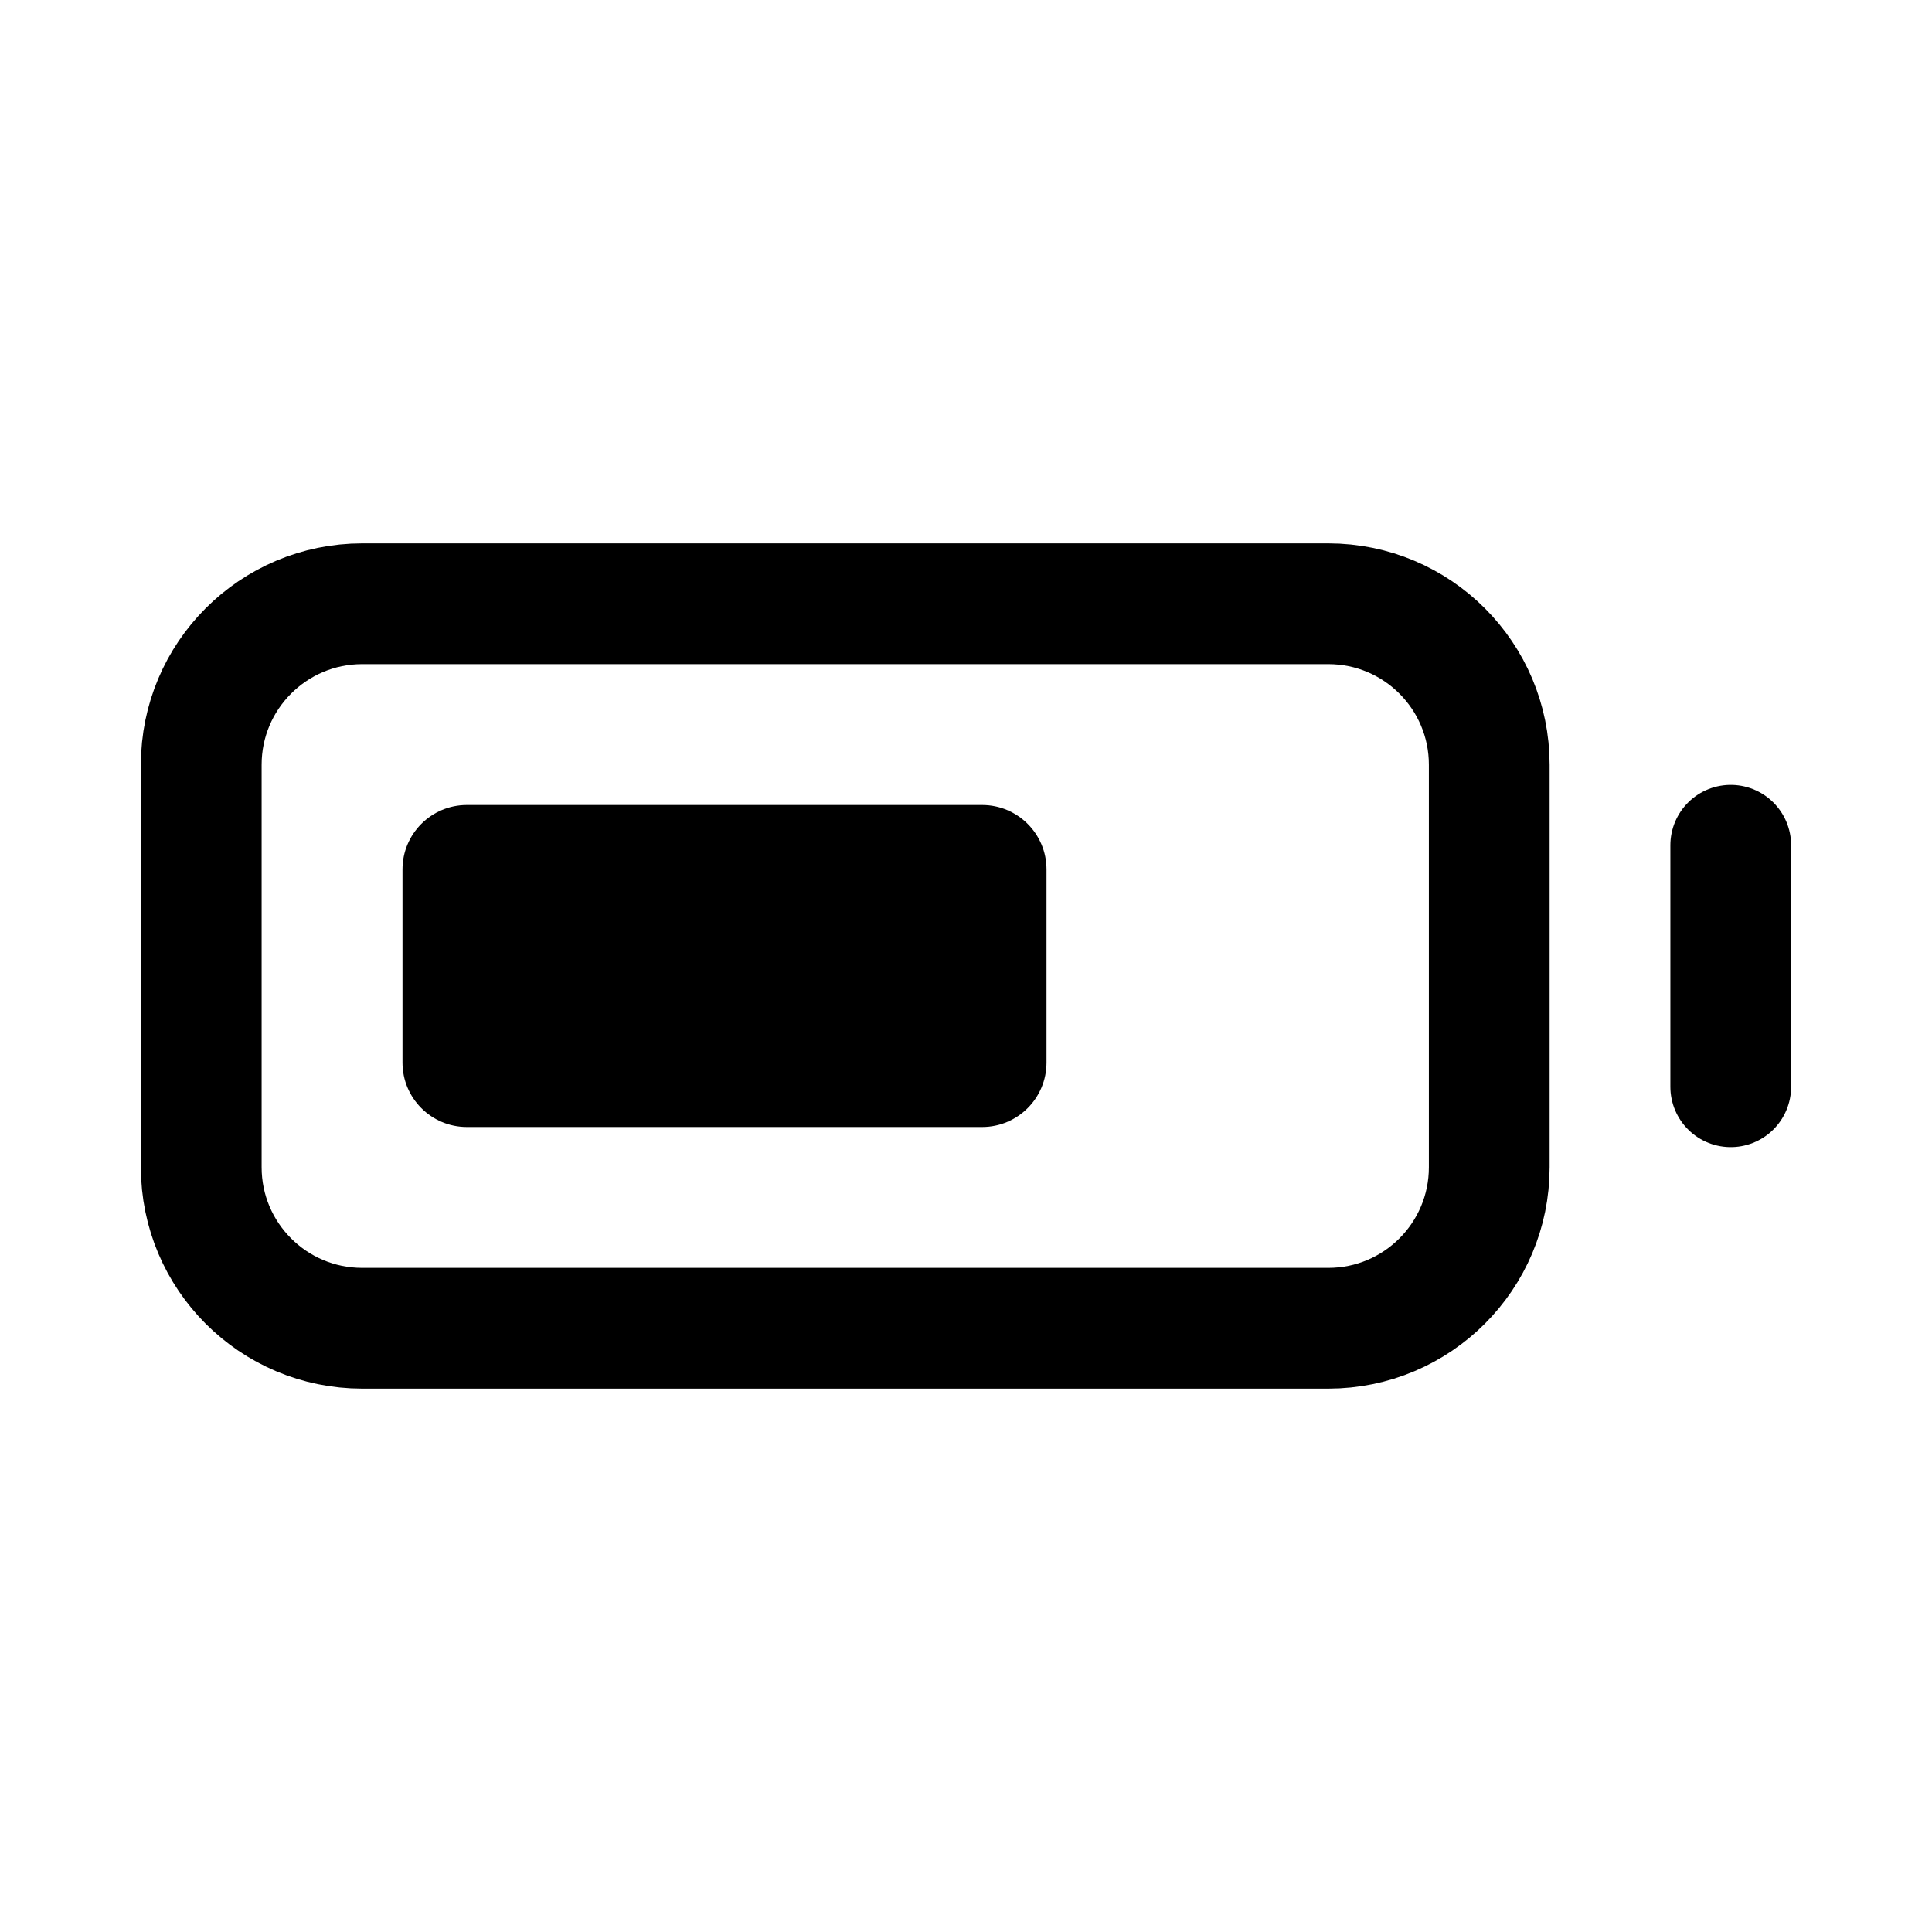
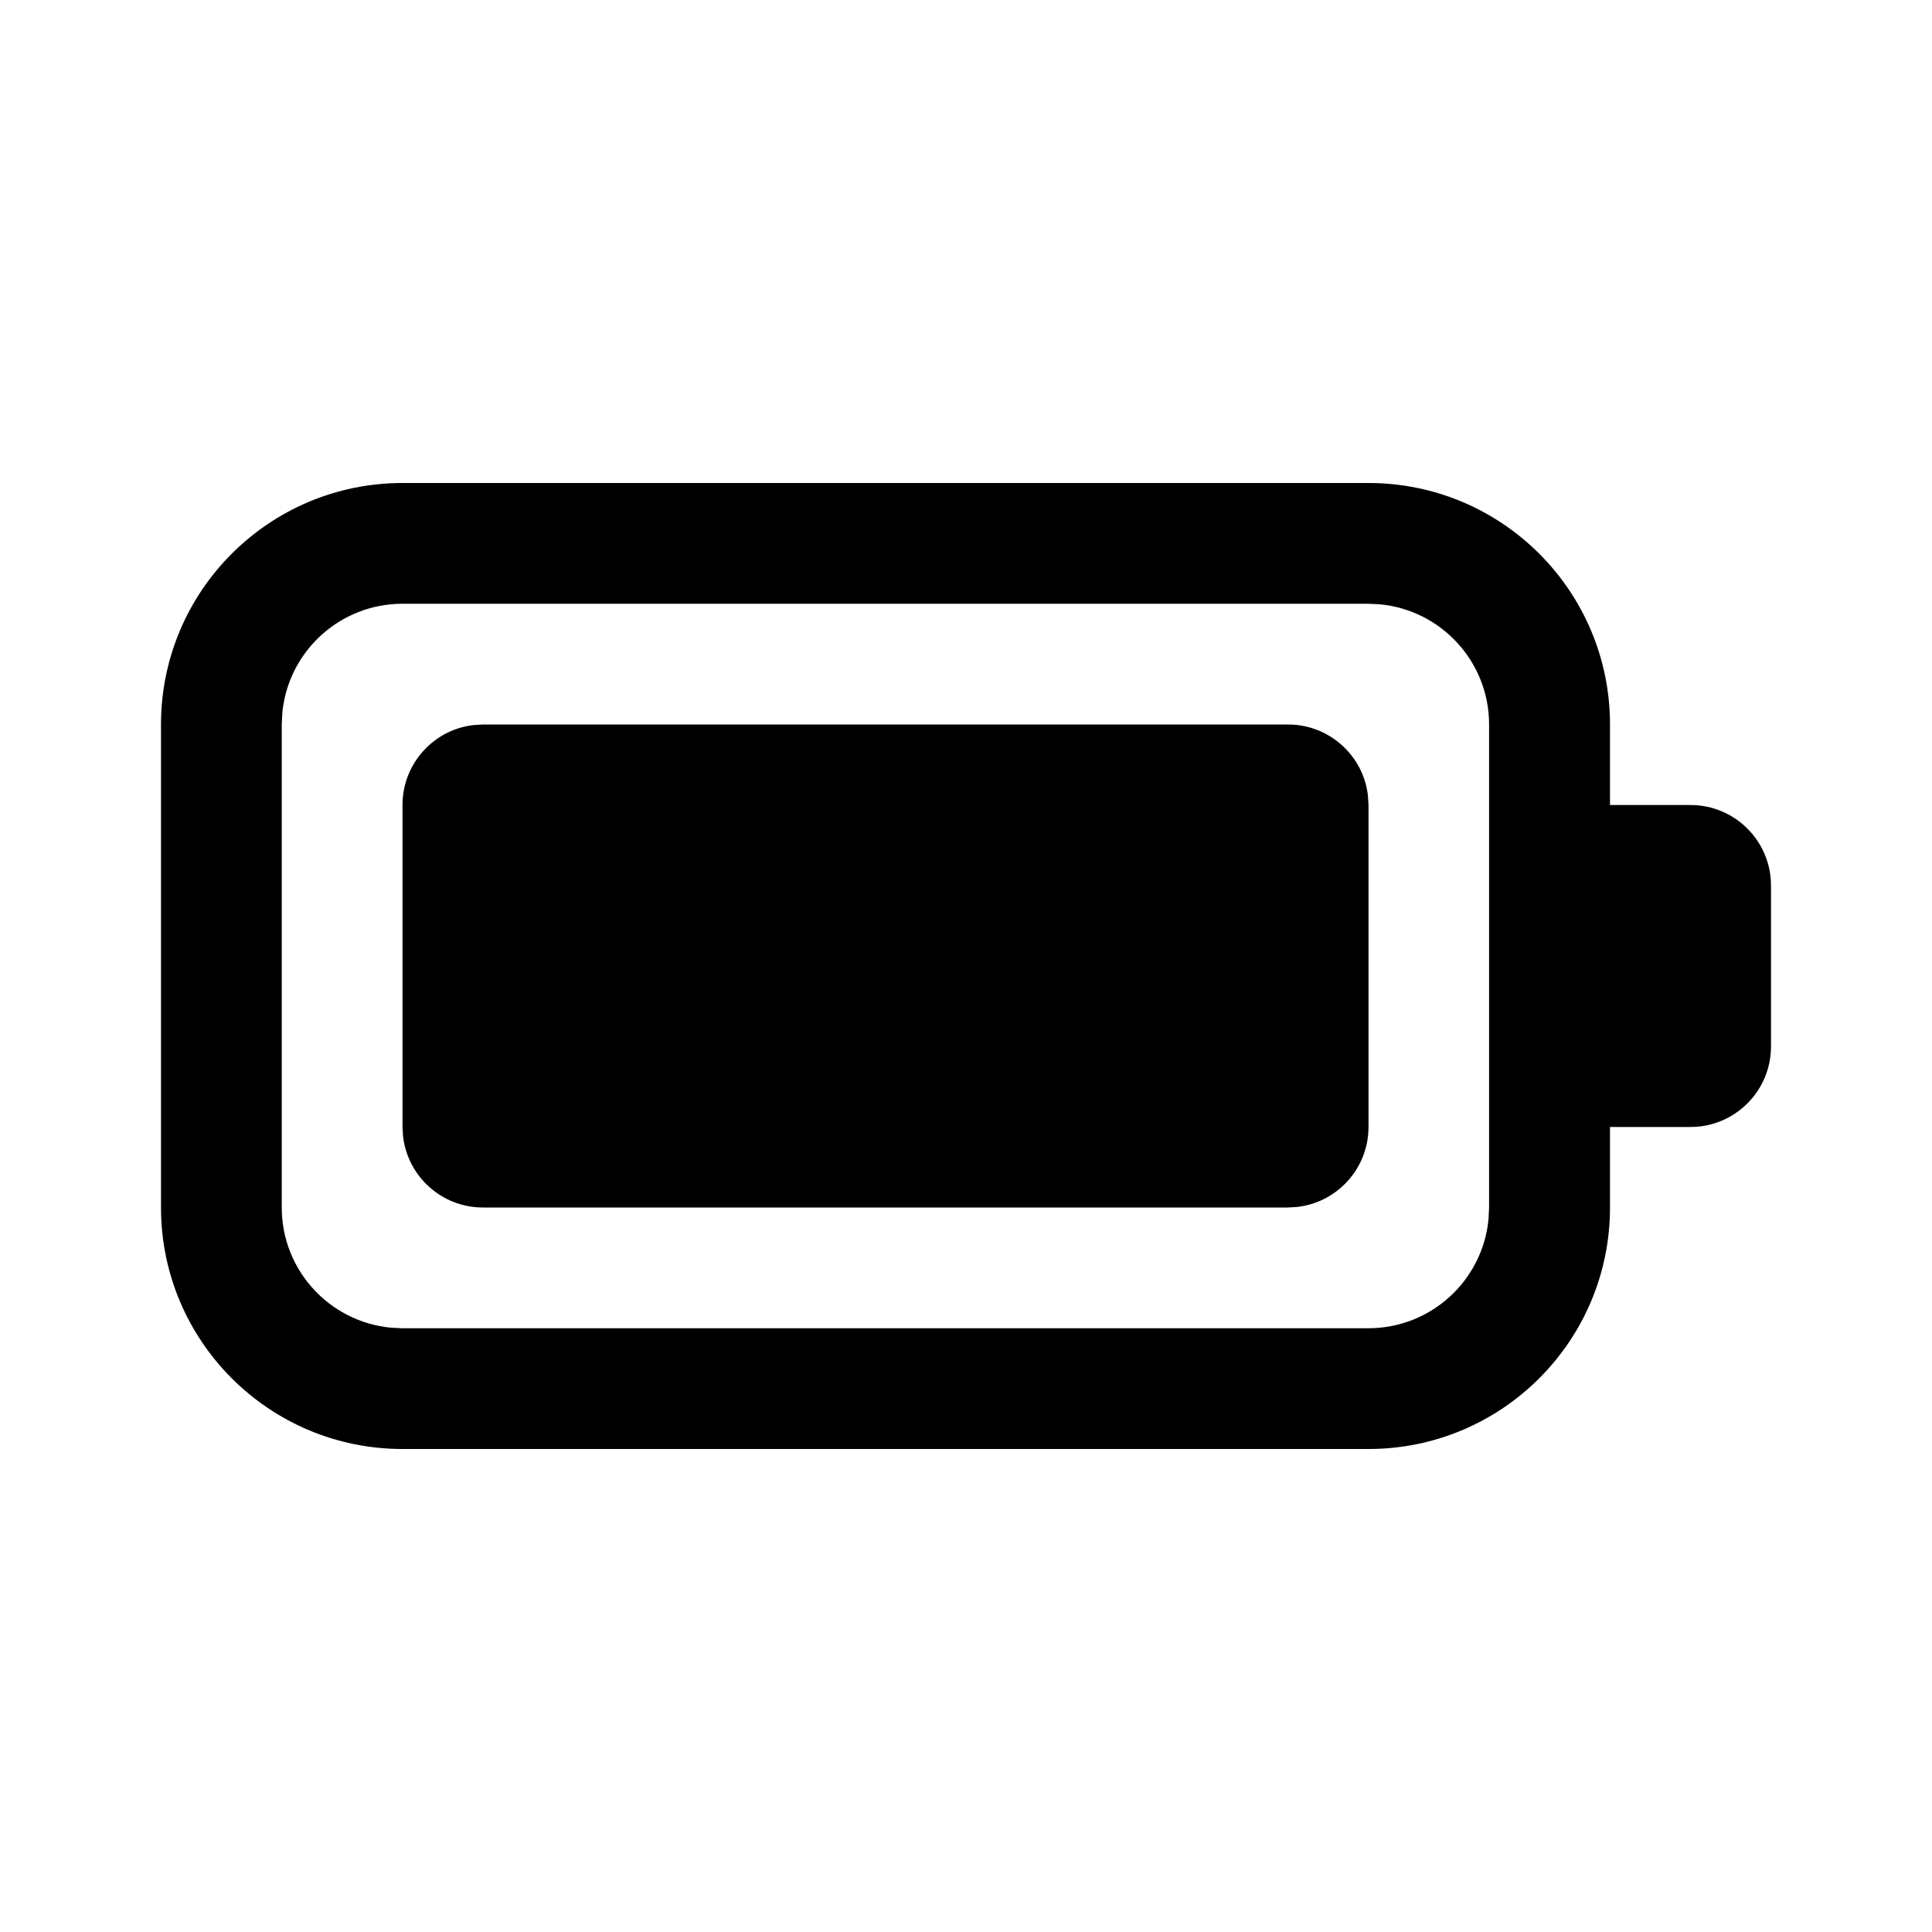
- <svg xmlns="http://www.w3.org/2000/svg" width="24" height="24" viewBox="0 0 24 24" fill="none" stroke="currentColor" stroke-width="1.5" stroke-linecap="round" stroke-linejoin="round">
-   <rect x="2.5" y="7.5" width="16" height="9" rx="2" />
-   <path d="M21.5 10.5v3" />
-   <rect x="5" y="10" width="8" height="4" rx=".8" fill="currentColor" stroke="none" />
+ <svg xmlns="http://www.w3.org/2000/svg" width="24" height="24" viewBox="0 0 24 24" fill="none">
+   <path d="M17 6C18.657 6 20 7.343 20 9V10H21C21.183 10 21.353 10.049 21.5 10.134C21.799 10.307 22 10.63 22 11V13C22 13.37 21.799 13.693 21.5 13.866C21.353 13.951 21.183 14 21 14H20V15C20 16.657 18.657 18 17 18H5C3.343 18 2 16.657 2 15V9C2 7.343 3.343 6 5 6H17ZM16.998 7.5H5C4.22 7.5 3.579 8.095 3.507 8.856L3.5 9V15C3.5 15.78 4.095 16.42 4.855 16.493L5 16.5H16.998C17.778 16.5 18.419 15.905 18.491 15.145L18.498 15V9C18.498 8.22 17.903 7.58 17.143 7.507L16.998 7.5ZM6 9H16C16.513 9 16.936 9.386 16.993 9.883L17 10V14C17 14.513 16.614 14.935 16.117 14.993L16 15H6C5.487 15 5.065 14.614 5.007 14.117L5 14V10C5 9.487 5.386 9.064 5.883 9.007L6 9H16H6Z" fill="currentColor" />
</svg>
